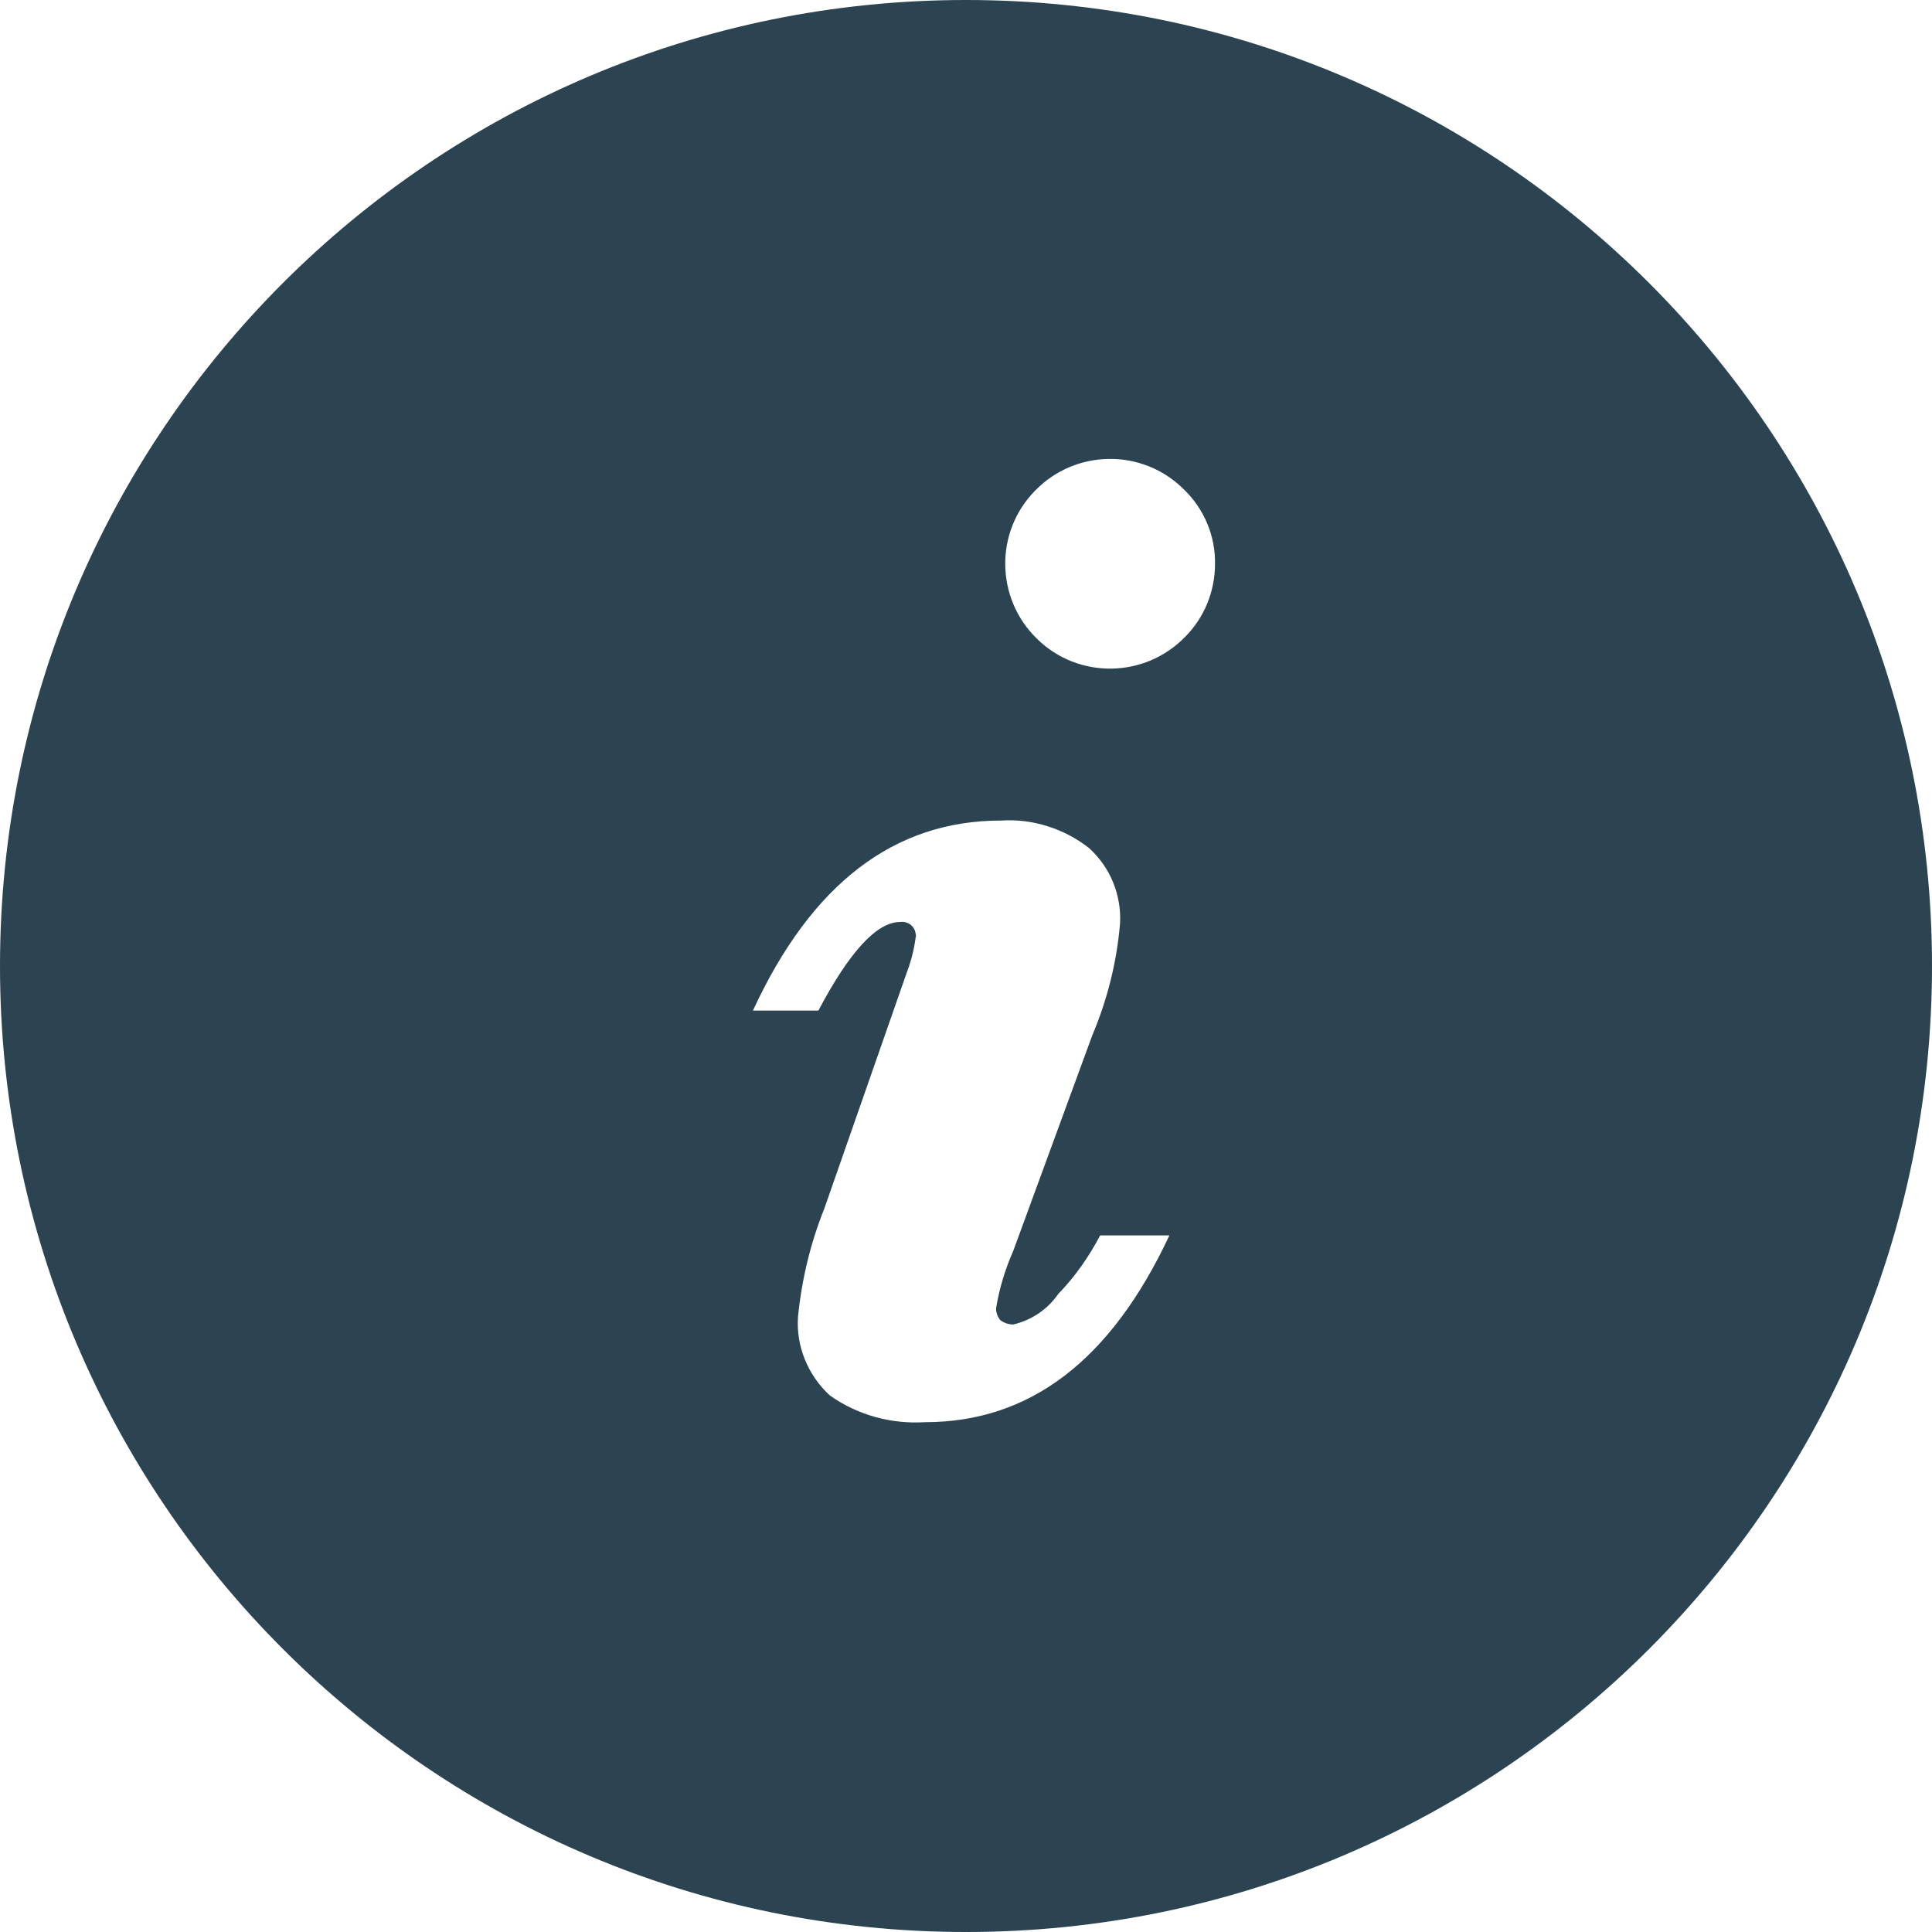
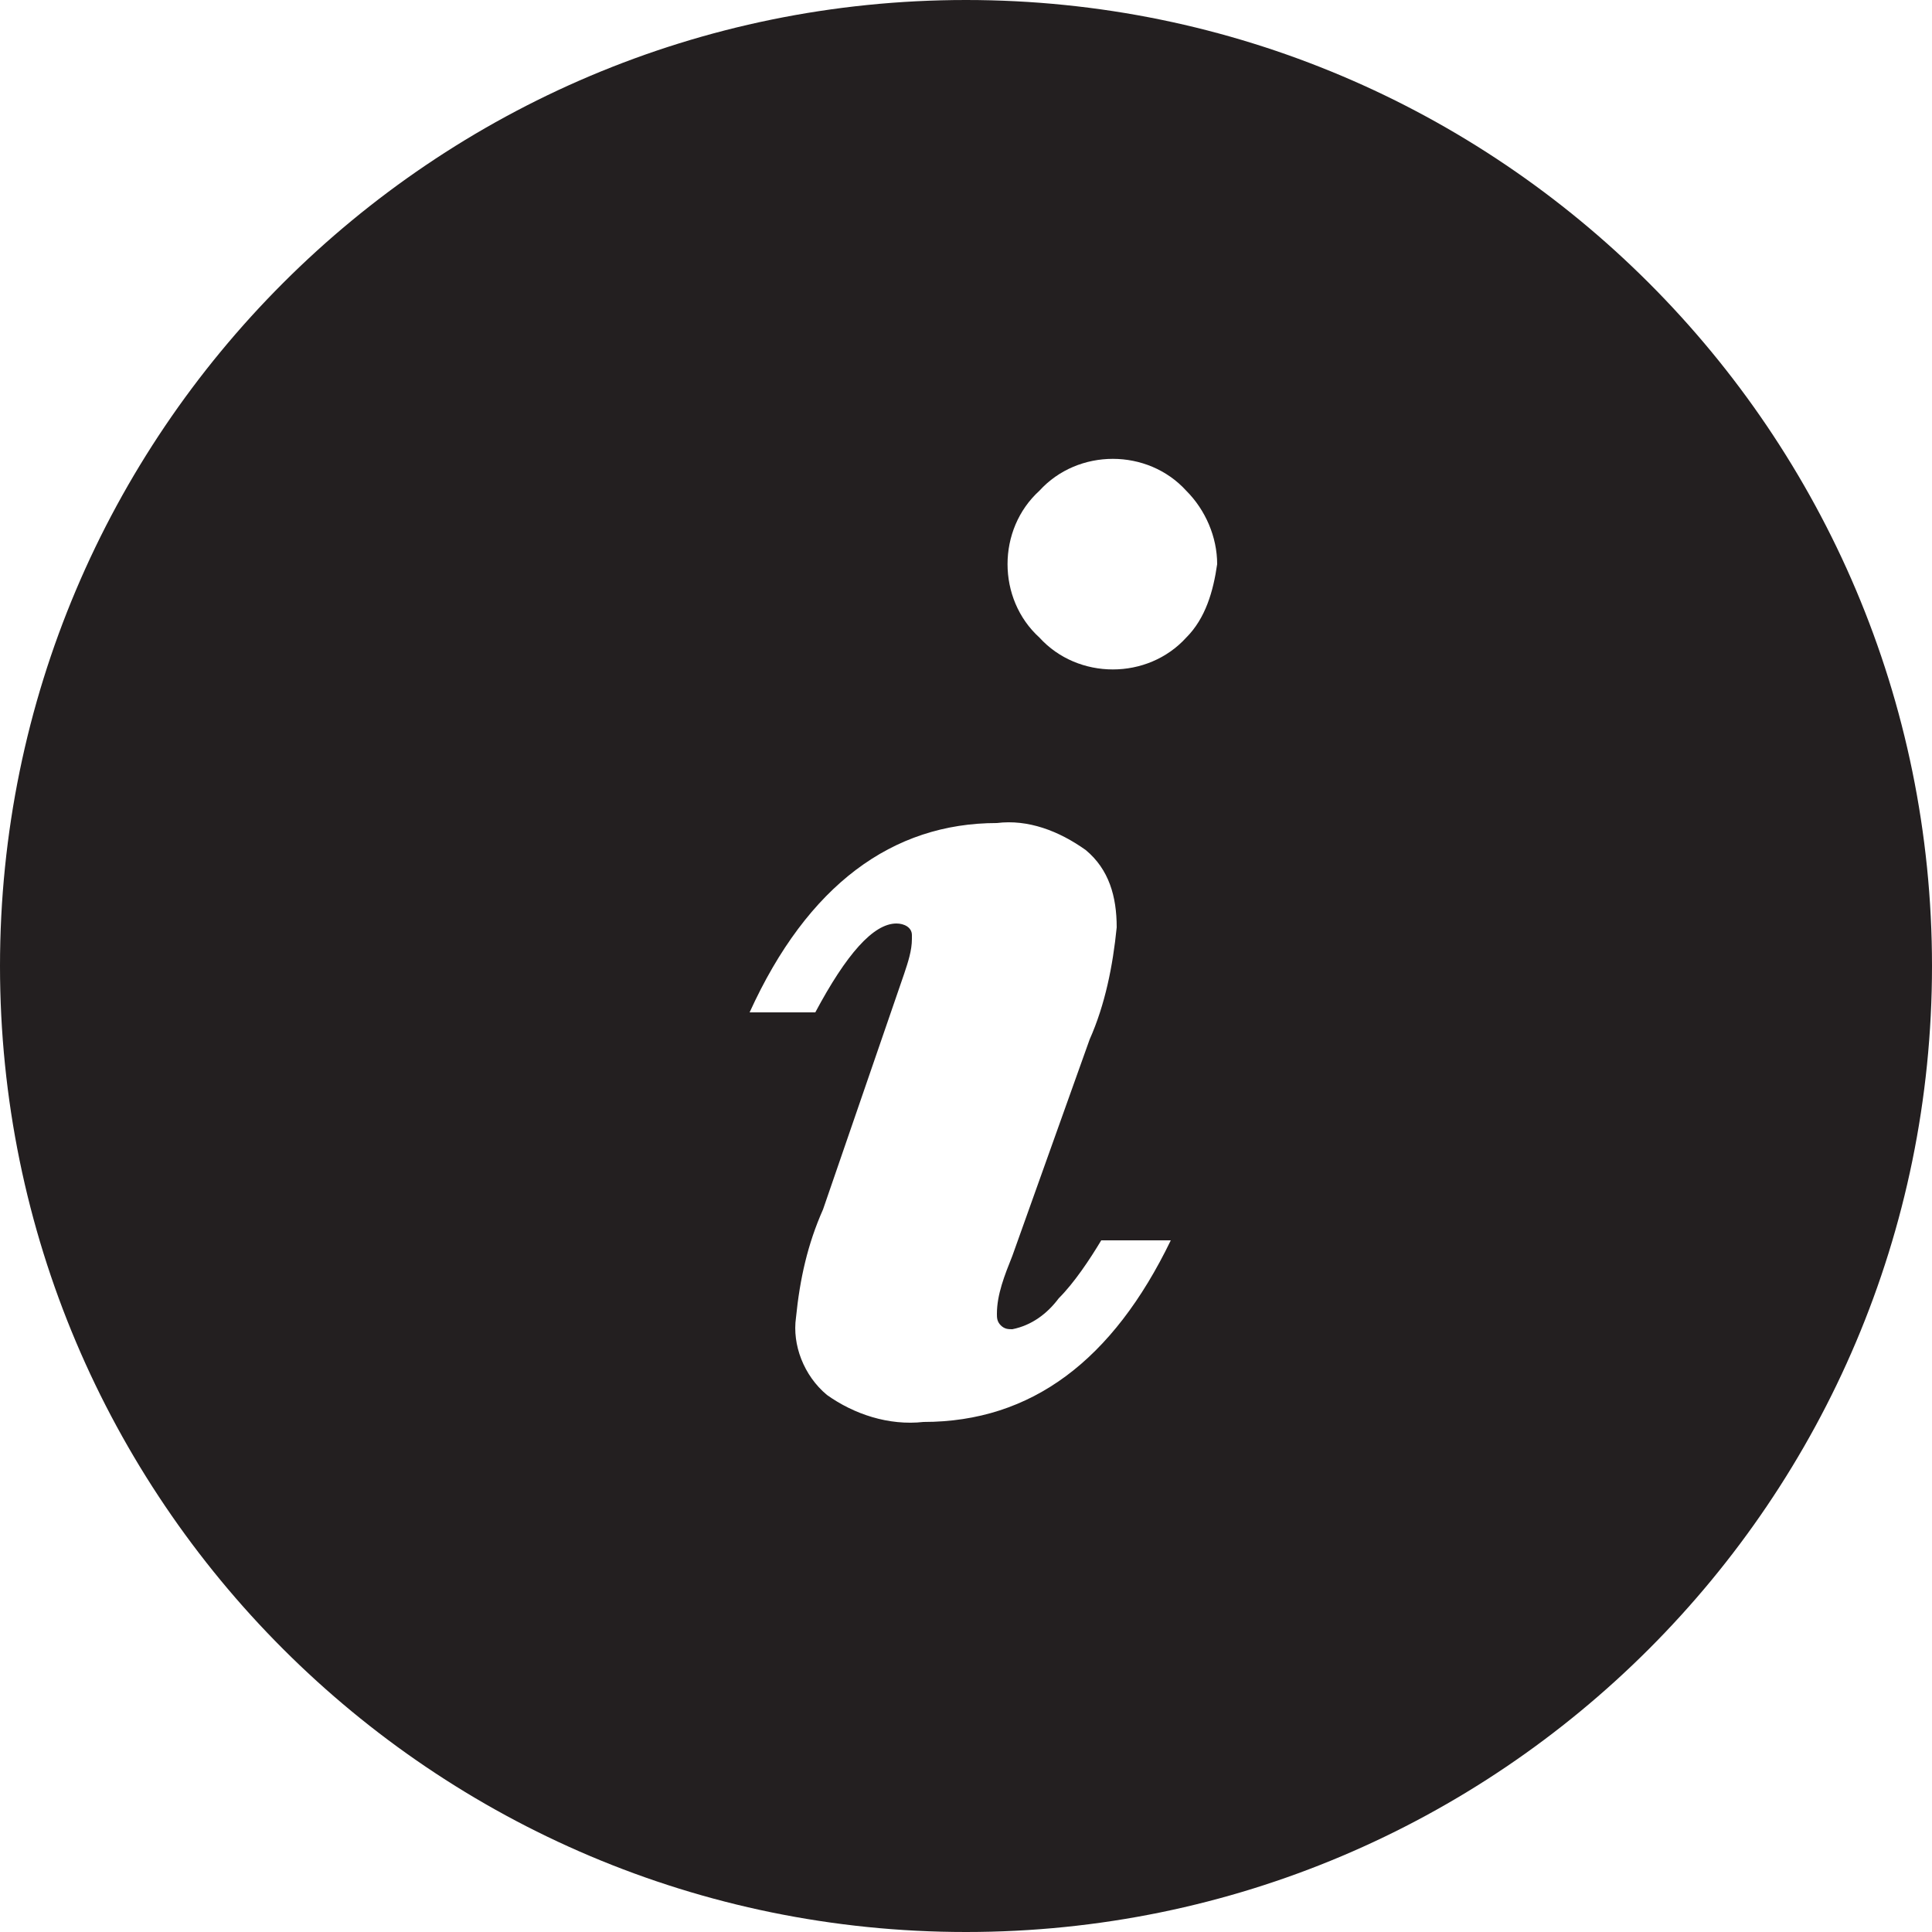
- <svg xmlns="http://www.w3.org/2000/svg" version="1.1" id="Layer_1" x="0px" y="0px" viewBox="0 0 36 36" enable-background="new 0 0 36 36" xml:space="preserve">
-   <path fill="#2C4351" d="M18,0C8.06,0,0,8.06,0,18s8.06,18,18,18s18-8.06,18-18S27.94,0,18,0z M17.24,26.5c-0.63,0.04-1.26-0.13-1.78-0.5c-0.41-0.38-0.63-0.92-0.59-1.47c0.07-0.69,0.23-1.36,0.49-2.01l1.53-4.38c0.08-0.21,0.14-0.43,0.17-0.66c0.01-0.03,0.01-0.06,0-0.09c-0.02-0.14-0.15-0.23-0.29-0.21c-0.43,0-0.94,0.55-1.52,1.65h-1.22c1.09-2.36,2.63-3.54,4.62-3.54c0.59-0.04,1.18,0.15,1.64,0.51c0.4,0.36,0.61,0.88,0.58,1.41c-0.06,0.72-0.24,1.43-0.52,2.09l-1.47,4.01c-0.15,0.34-0.26,0.7-0.32,1.07c0,0.08,0.03,0.16,0.08,0.22c0.07,0.05,0.15,0.08,0.24,0.08c0.34-0.08,0.64-0.28,0.84-0.57h0c0.31-0.32,0.57-0.69,0.78-1.09h1.29C20.7,25.35,19.19,26.5,17.24,26.5z M22.08,11.87c-0.75,0.77-1.99,0.79-2.76,0.03c-0.77-0.75-0.79-1.99-0.03-2.76c0.75-0.77,1.99-0.79,2.76-0.03c0.38,0.36,0.6,0.87,0.59,1.4C22.64,11.02,22.44,11.51,22.08,11.87z" />
+ <svg xmlns="http://www.w3.org/2000/svg" version="1.1" id="Layer_1" x="0px" y="0px" viewBox="0 0 50 50" style="enable-background:new 0 0 50 50;" xml:space="preserve">
+   <style type="text/css">
+ 	.st0{fill:#231F20;}
+ </style>
+   <path class="st0" d="M25,0C11.2,0,0,11.2,0,25s11.2,25,25,25s25-11.2,25-25S38.8,0,25,0z M23.9,36.8c-0.9,0.1-1.8-0.2-2.5-0.7  c-0.6-0.5-0.9-1.3-0.8-2c0.1-1,0.3-1.9,0.7-2.8l2.1-6.1c0.1-0.3,0.2-0.6,0.2-0.9c0,0,0-0.1,0-0.1c0-0.2-0.2-0.3-0.4-0.3  c-0.6,0-1.3,0.8-2.1,2.3h-1.7c1.5-3.3,3.7-4.9,6.4-4.9c0.8-0.1,1.6,0.2,2.3,0.7c0.6,0.5,0.8,1.2,0.8,2c-0.1,1-0.3,2-0.7,2.9l-2,5.6  c-0.2,0.5-0.4,1-0.4,1.5c0,0.1,0,0.2,0.1,0.3c0.1,0.1,0.2,0.1,0.3,0.1c0.5-0.1,0.9-0.4,1.2-0.8l0,0c0.4-0.4,0.8-1,1.1-1.5h1.8  C28.8,35.2,26.7,36.8,23.9,36.8z M30.7,16.5c-1,1.1-2.8,1.1-3.8,0c-1.1-1-1.1-2.8,0-3.8c1-1.1,2.8-1.1,3.8,0  c0.5,0.5,0.8,1.2,0.8,1.9C31.4,15.3,31.2,16,30.7,16.5z" />
</svg>
